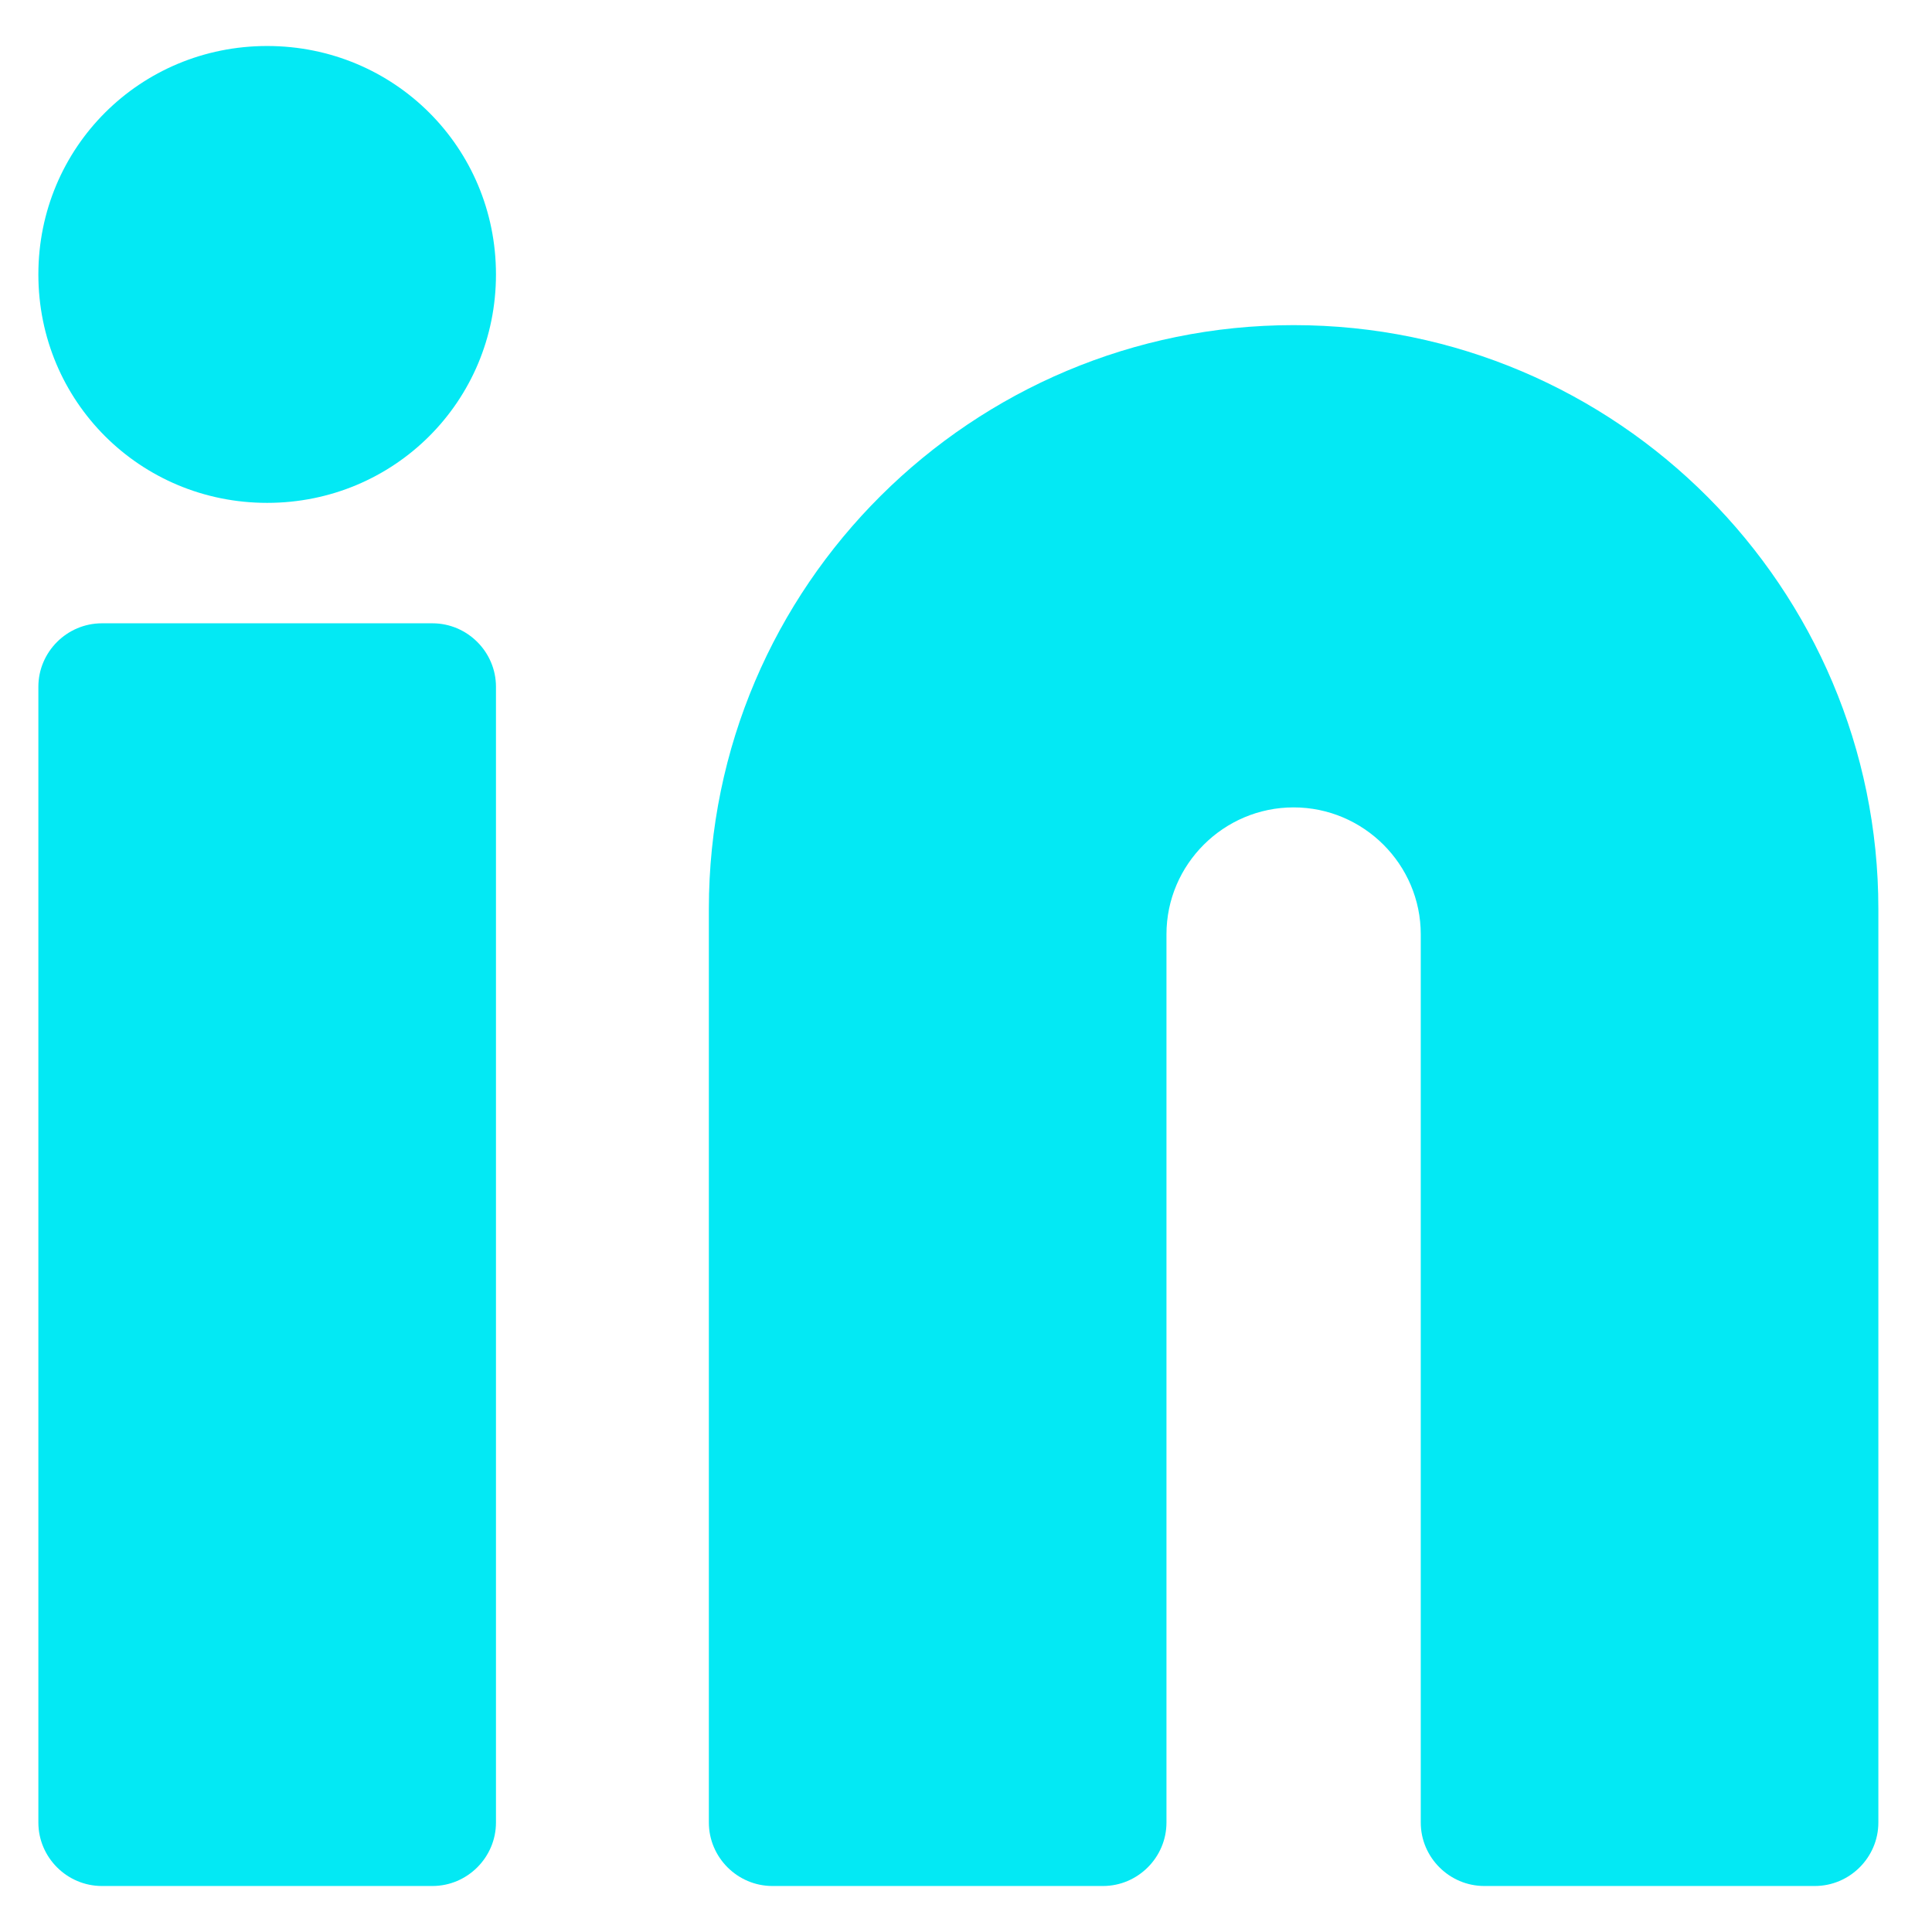
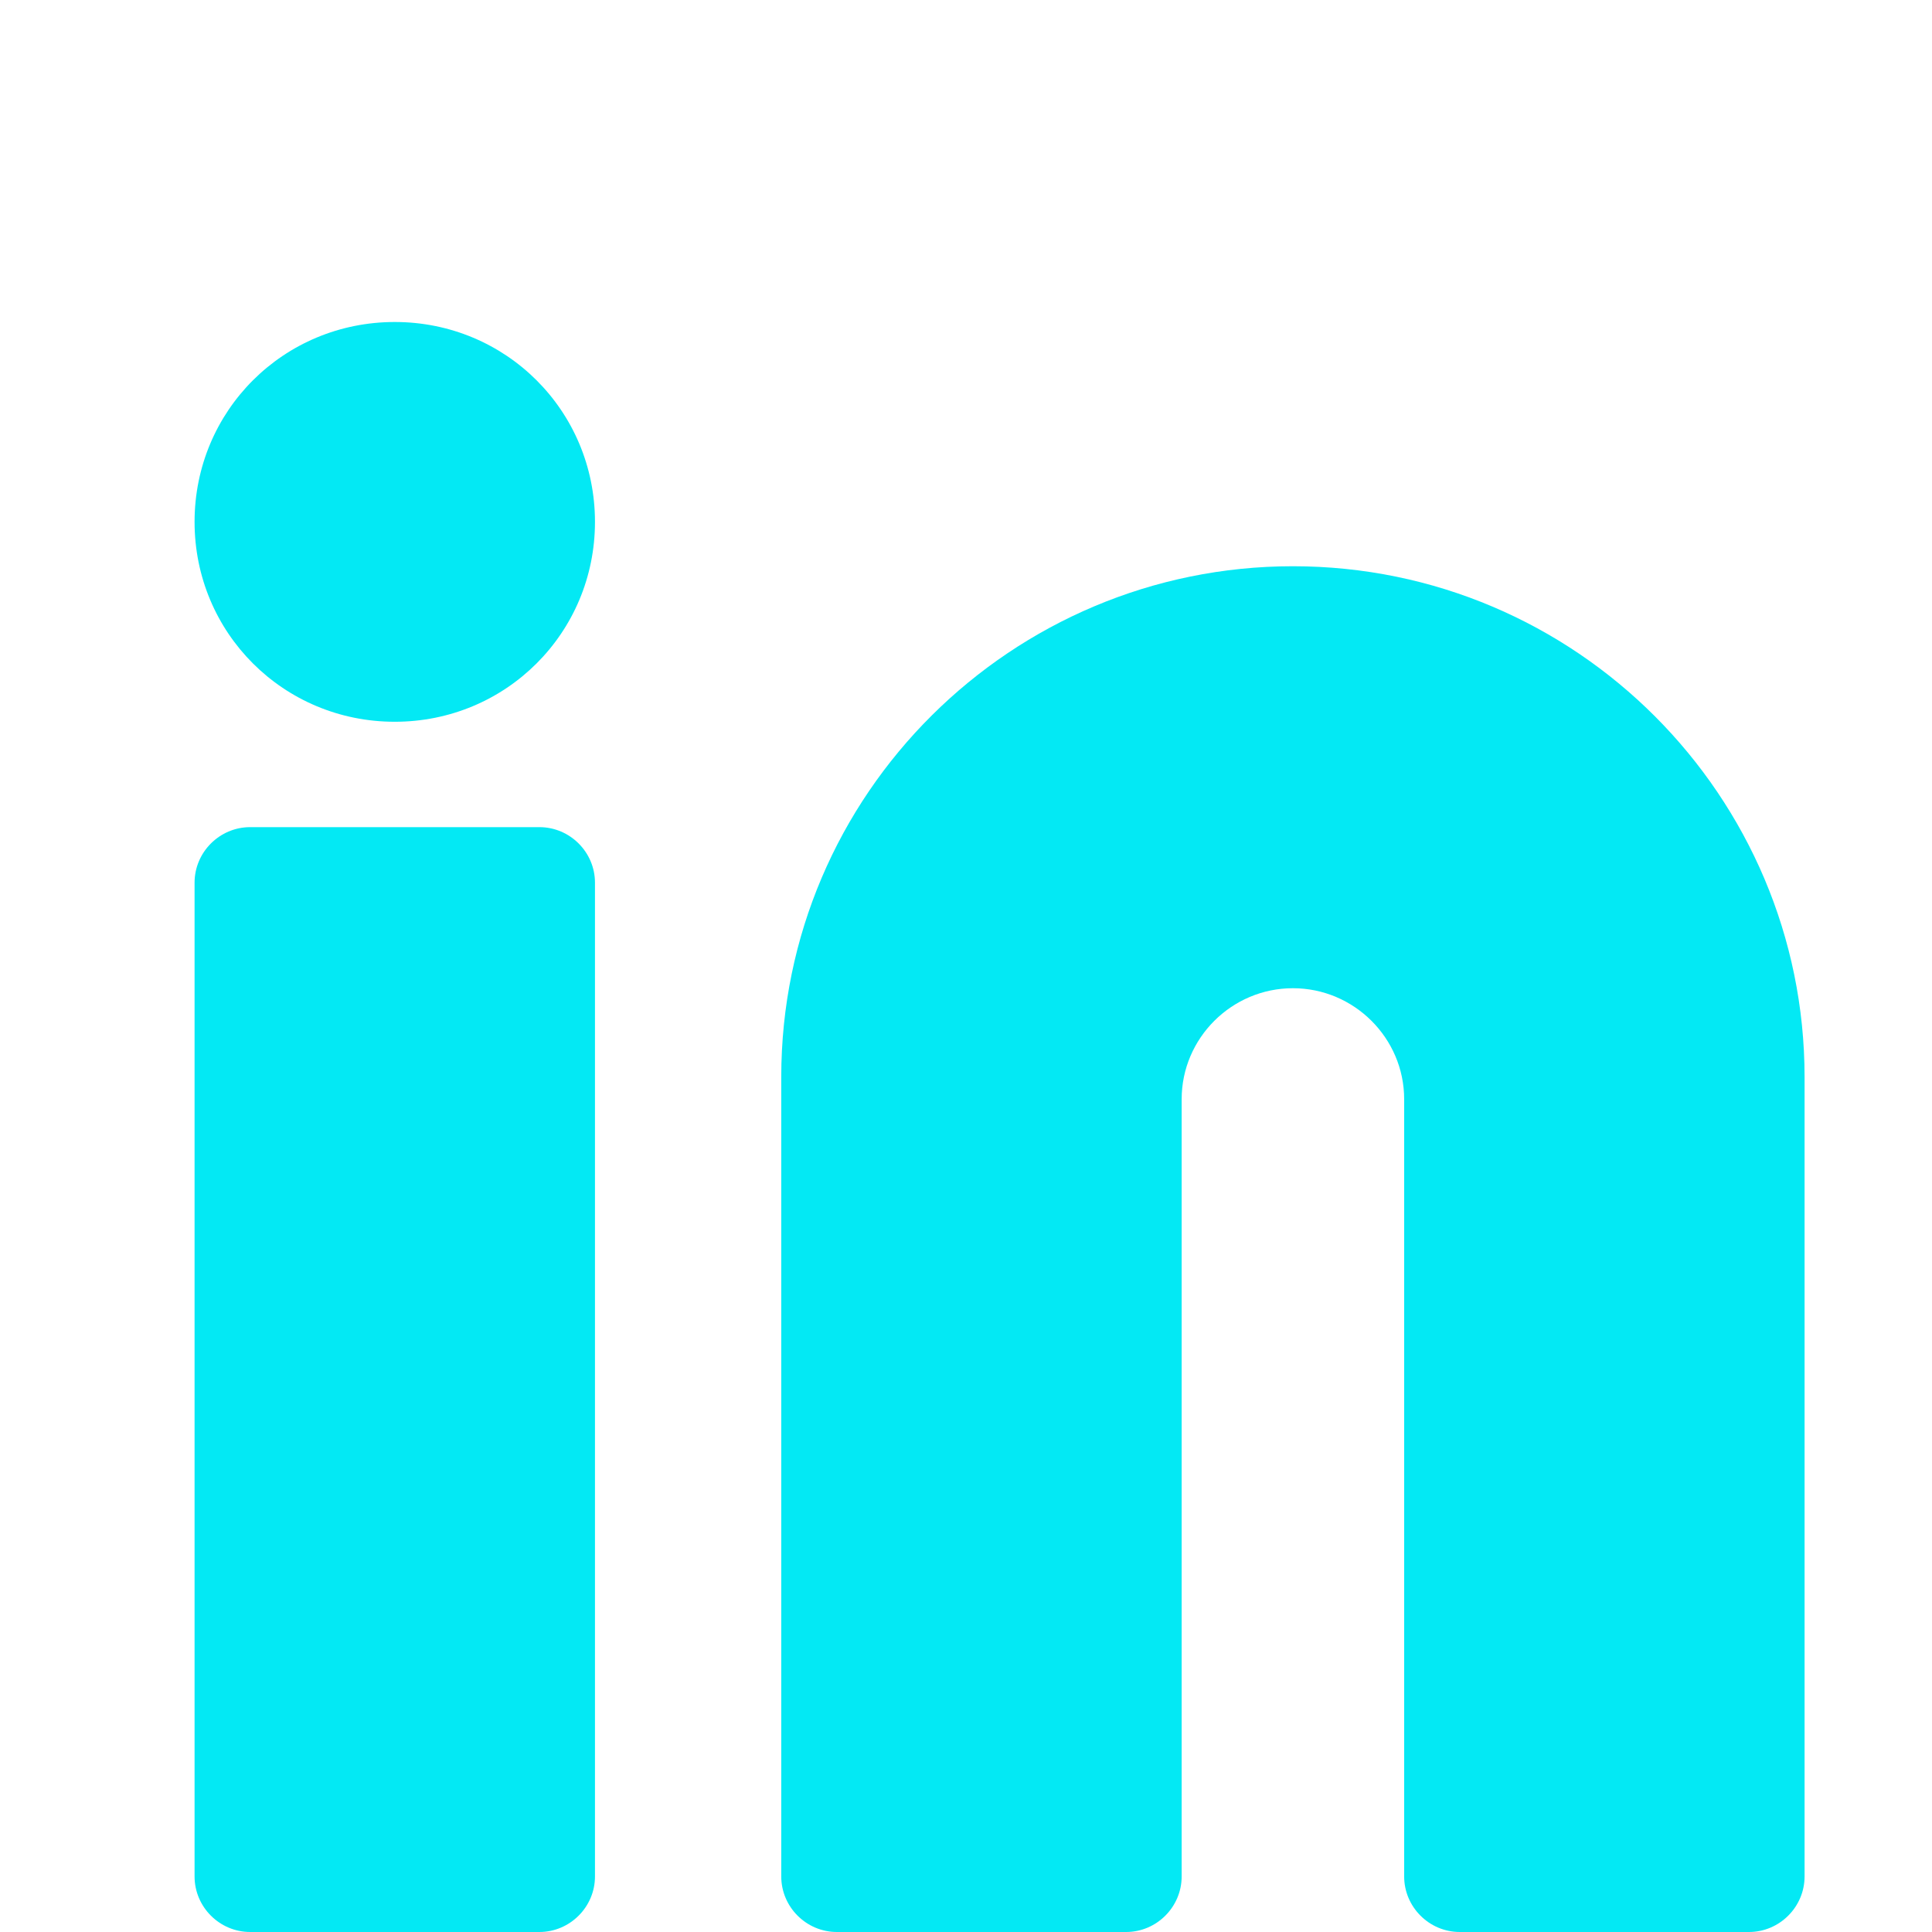
- <svg xmlns="http://www.w3.org/2000/svg" width="24px" height="24px" viewBox="0 0 21 20" fill="none">
+ <svg xmlns="http://www.w3.org/2000/svg" width="24px" height="24px" viewBox="-2 0 24 16" fill="none">
  <path d="M14.061 3.034C10.572 3.034 7.705 5.862 7.705 9.379V19.31C7.705 19.689 8.016 20 8.396 20H11.989C12.368 20 12.679 19.689 12.679 19.31V9.655C12.679 8.896 13.301 8.276 14.061 8.276C14.821 8.276 15.443 8.896 15.443 9.655V19.31C15.443 19.689 15.754 20 16.134 20H19.726C20.106 20 20.417 19.689 20.417 19.31V9.379C20.417 5.896 17.584 3.034 14.061 3.034Z" fill="#03e9f4" />
  <path d="M2.904 0C1.522 0 0.417 1.103 0.417 2.483C0.417 3.862 1.522 4.966 2.904 4.966C4.285 4.966 5.391 3.862 5.391 2.483C5.391 1.103 4.285 0 2.904 0Z" fill="#03e9f4" />
  <path d="M4.7 6.275H1.108C0.728 6.275 0.417 6.586 0.417 6.965V19.31C0.417 19.689 0.728 20 1.108 20H4.7C5.08 20 5.391 19.689 5.391 19.31V6.965C5.391 6.586 5.08 6.275 4.7 6.275Z" fill="#03e9f4" />
</svg>
